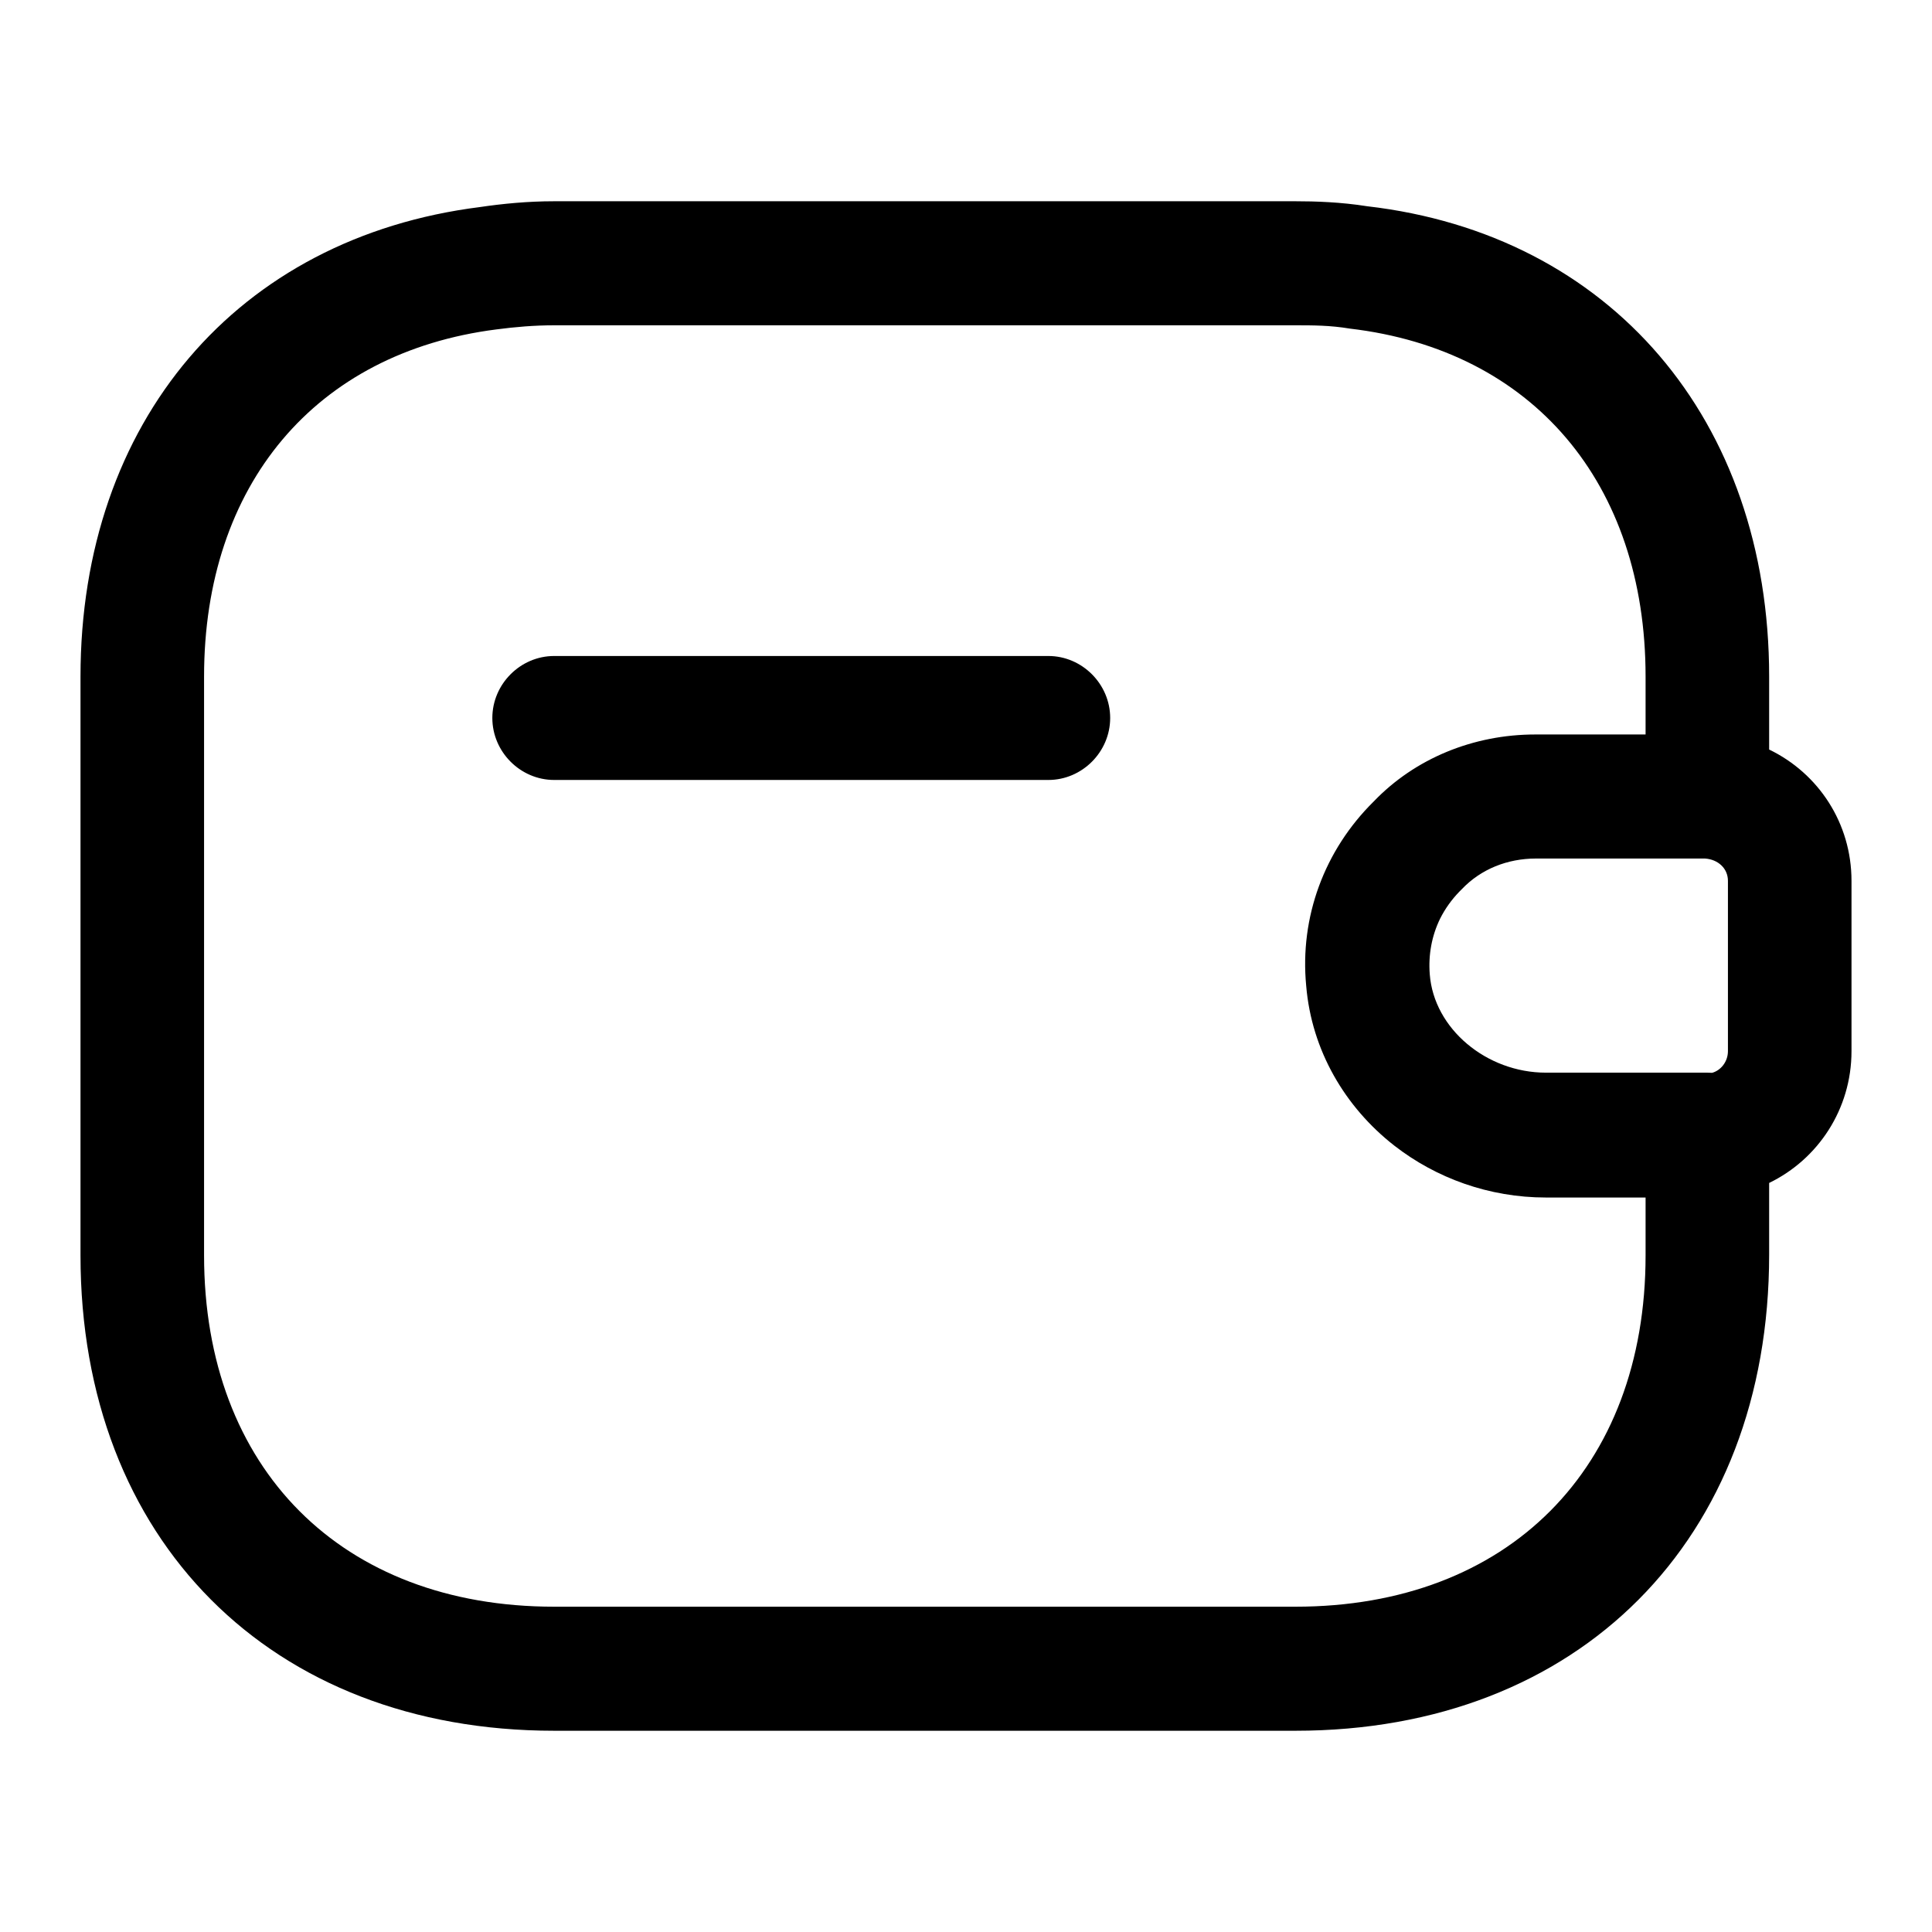
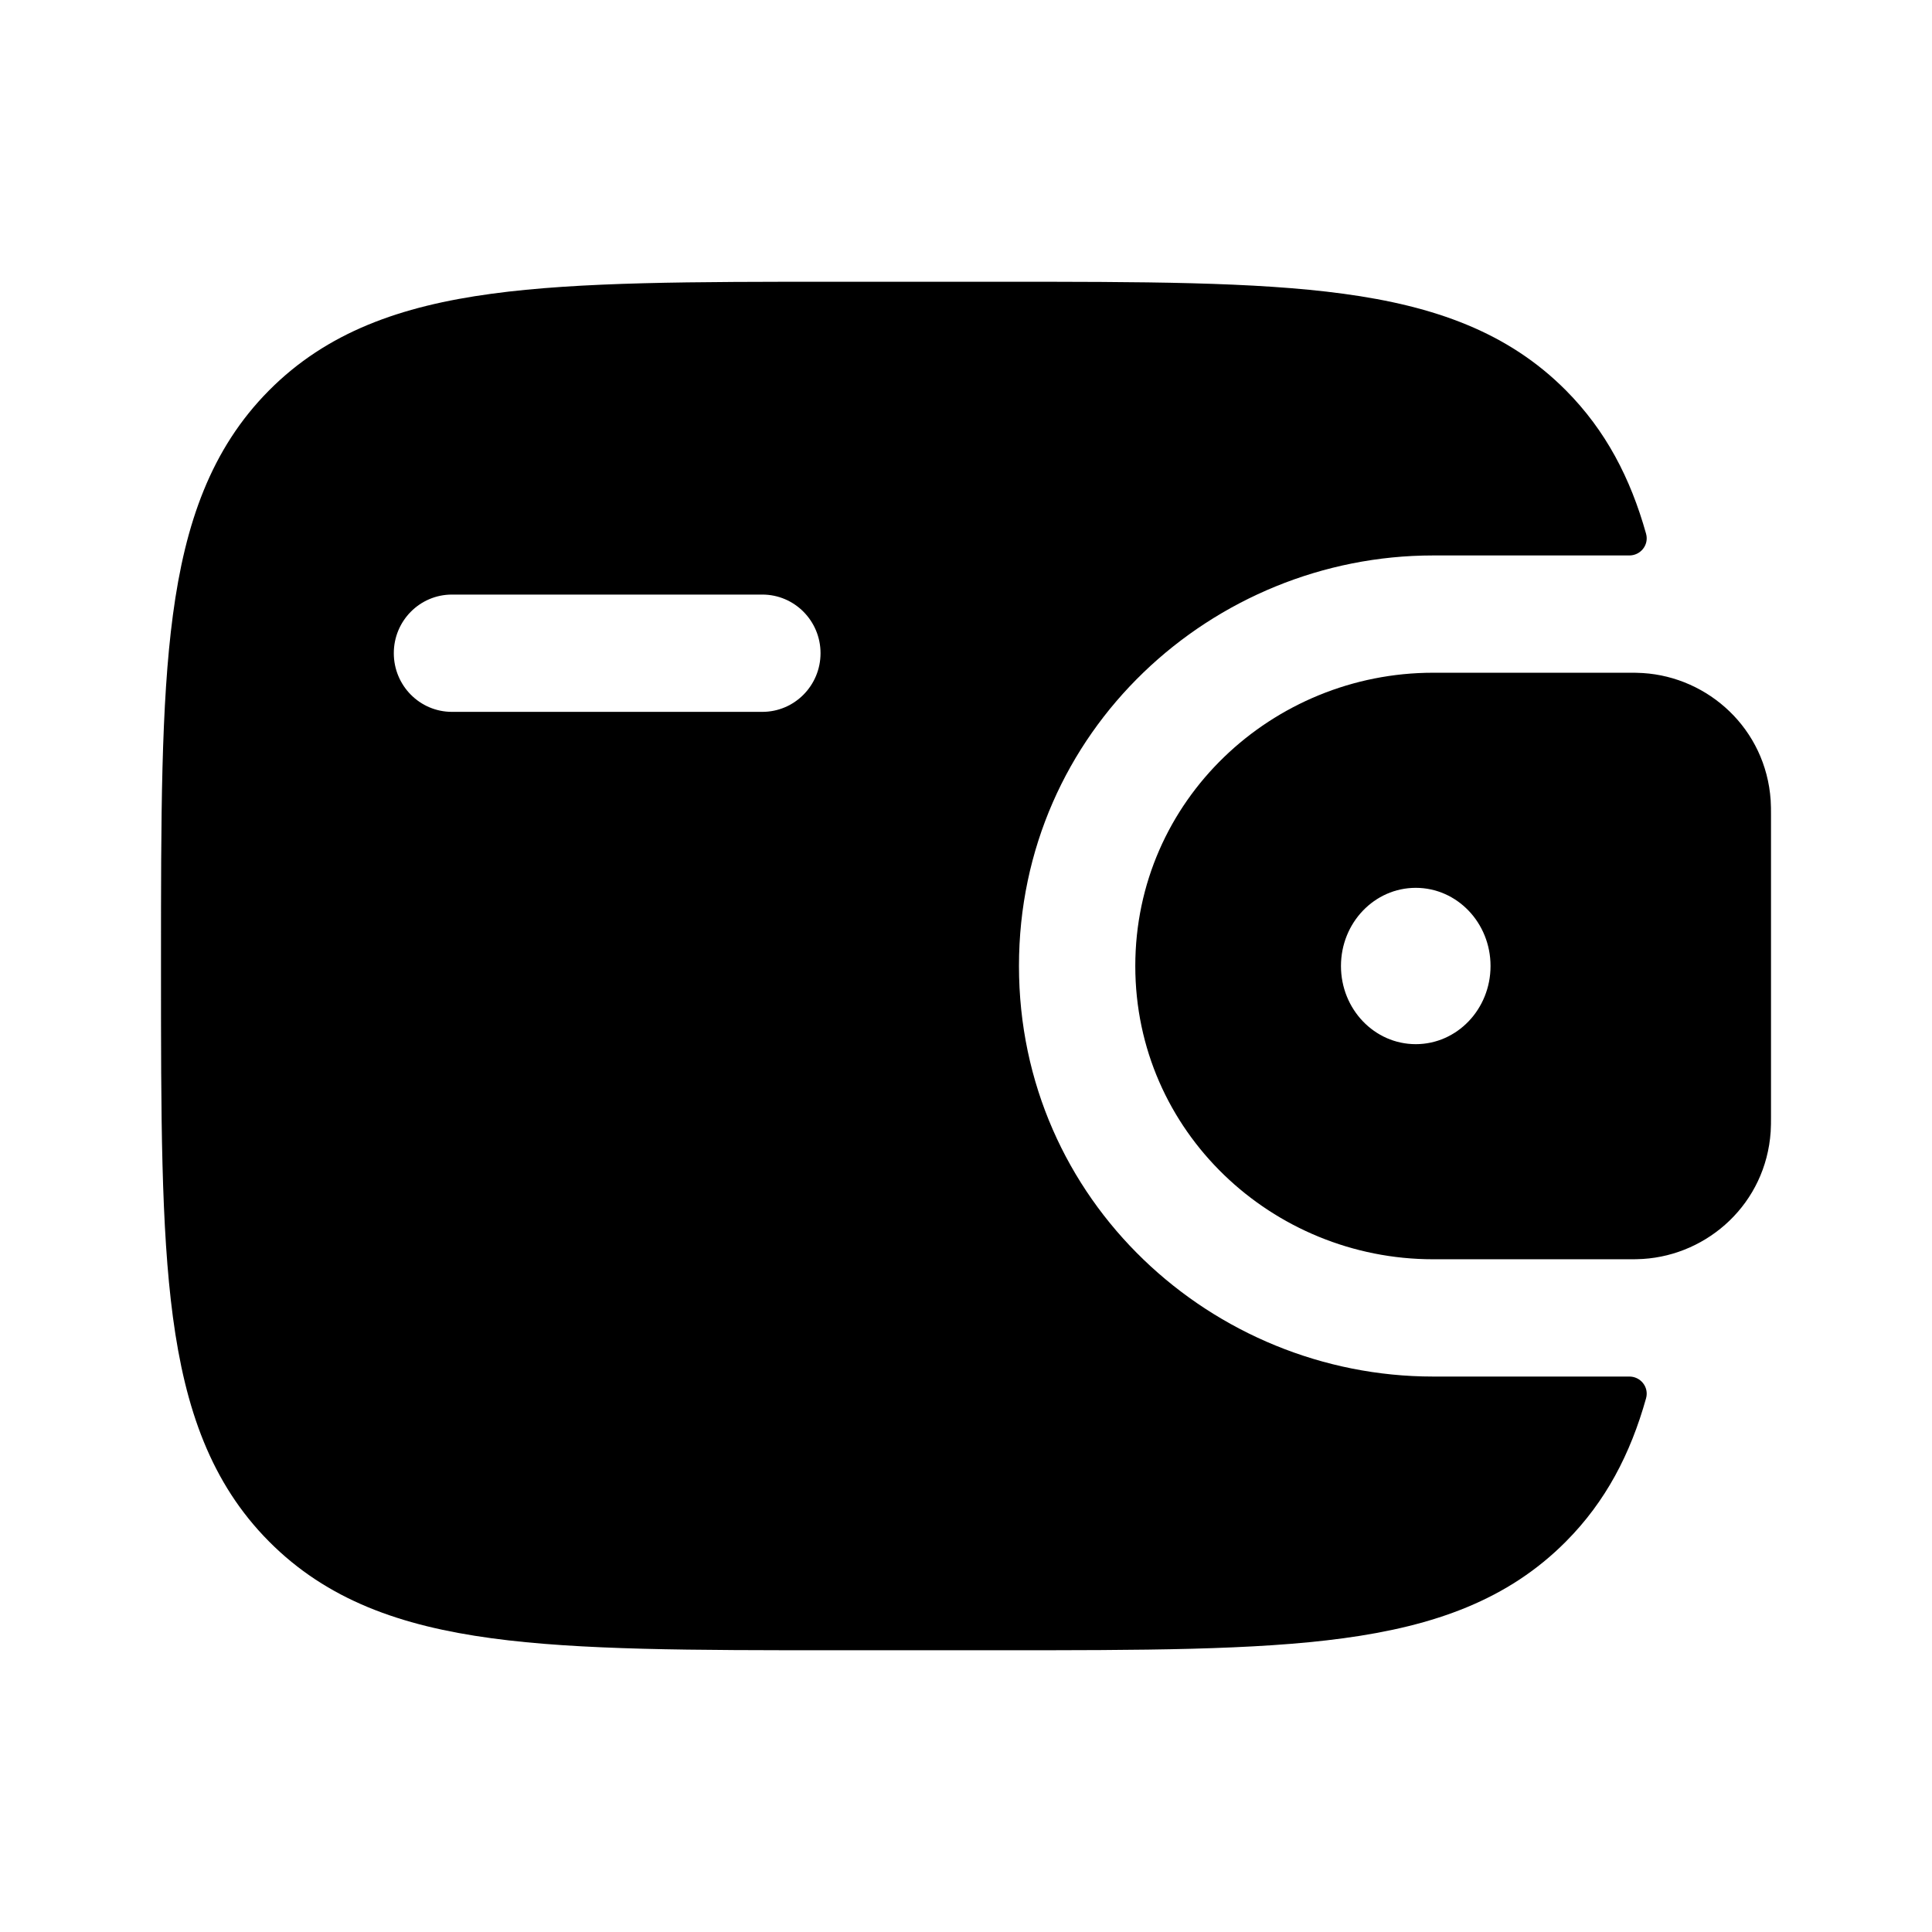
<svg xmlns="http://www.w3.org/2000/svg" width="24" height="24" viewBox="0 0 24 24" fill="none">
-   <mask id="mask0_1384_27366" style="mask-type:alpha" maskUnits="userSpaceOnUse" x="1" y="2" width="22" height="20">
-     <path fill-rule="evenodd" clip-rule="evenodd" d="M6.884 21.5H16.093C19.613 21.5 21.977 19.128 21.977 15.584V14.695C22.584 14.401 23 13.779 23 13.058V10.942C23 10.226 22.59 9.607 21.977 9.311V8.405C21.977 5.211 20.002 2.911 16.983 2.562C16.656 2.51 16.339 2.5 16.093 2.5H6.884C6.556 2.5 6.239 2.531 5.963 2.572C2.944 2.952 1 5.242 1 8.405V15.595C1 19.128 3.364 21.5 6.884 21.5ZM18.129 11.076C18.136 11.069 18.143 11.062 18.15 11.055L18.16 11.045C18.395 10.798 18.723 10.665 19.081 10.665H21.18C21.343 10.676 21.465 10.788 21.465 10.942V13.058C21.465 13.189 21.376 13.298 21.268 13.327C21.248 13.326 21.229 13.325 21.209 13.325H19.204C18.467 13.325 17.812 12.78 17.761 12.103C17.742 11.861 17.786 11.623 17.89 11.411C17.951 11.29 18.031 11.177 18.129 11.076ZM20.442 9.124V8.405C20.442 6.002 19.04 4.349 16.768 4.082C16.523 4.041 16.308 4.041 16.093 4.041H16.093H6.884C6.638 4.041 6.403 4.061 6.167 4.092C3.916 4.379 2.535 6.023 2.535 8.405V15.595C2.535 18.244 4.244 19.959 6.884 19.959H16.093C18.733 19.959 20.442 18.244 20.442 15.595V14.876H19.204C18.496 14.876 17.838 14.634 17.32 14.231C16.708 13.753 16.293 13.048 16.226 12.246C16.144 11.394 16.451 10.562 17.065 9.956C17.577 9.422 18.303 9.124 19.071 9.124H20.442ZM13.023 9.689H6.884C6.464 9.689 6.116 9.34 6.116 8.919C6.116 8.498 6.464 8.149 6.884 8.149H13.023C13.443 8.149 13.791 8.498 13.791 8.919C13.791 9.34 13.443 9.689 13.023 9.689Z" fill="#C5C7DA" />
+   <mask id="mask0_115_5266" style="mask-type:alpha" maskUnits="userSpaceOnUse" x="2" y="3" width="20" height="18">
+     <path fill-rule="evenodd" clip-rule="evenodd" d="M20.41 8.361C20.356 8.357 20.296 8.357 20.235 8.357L20.219 8.357H17.802C15.809 8.357 14.103 9.938 14.103 12C14.103 14.062 15.809 15.643 17.802 15.643H20.219L20.235 15.643C20.296 15.643 20.356 15.643 20.41 15.639C21.22 15.588 21.936 14.95 21.996 14.058C22 13.999 22 13.936 22 13.878L22 13.862V10.138L22 10.122C22 10.064 22 10.001 21.996 9.942C21.936 9.051 21.22 8.412 20.41 8.361ZM17.587 12.971C18.1 12.971 18.516 12.537 18.516 12C18.516 11.463 18.1 11.029 17.587 11.029C17.074 11.029 16.658 11.463 16.658 12C16.658 12.537 17.074 12.971 17.587 12.971Z" fill="black" />
+     <path fill-rule="evenodd" clip-rule="evenodd" d="M20.234 17.1C20.378 17.096 20.487 17.23 20.448 17.37C20.254 18.062 19.947 18.652 19.454 19.148C18.733 19.875 17.818 20.198 16.688 20.351C15.59 20.5 14.187 20.5 12.416 20.5H10.379C8.608 20.5 7.205 20.5 6.107 20.351C4.977 20.198 4.062 19.875 3.341 19.148C2.62 18.422 2.3 17.5 2.148 16.361C2 15.254 2 13.84 2 12.055V11.945C2 10.16 2 8.746 2.148 7.639C2.3 6.5 2.62 5.578 3.341 4.851C4.062 4.125 4.977 3.802 6.107 3.649C7.205 3.5 8.608 3.5 10.379 3.5L12.416 3.5C14.187 3.5 15.59 3.5 16.688 3.649C17.818 3.802 18.733 4.125 19.454 4.851C19.947 5.348 20.254 5.938 20.448 6.63C20.487 6.77 20.378 6.904 20.234 6.9L17.802 6.9C15.067 6.9 12.658 9.077 12.658 12C12.658 14.923 15.067 17.1 17.802 17.1L20.234 17.1ZM5.614 7.386C5.215 7.386 4.892 7.712 4.892 8.114C4.892 8.517 5.215 8.843 5.614 8.843H9.47C9.869 8.843 10.193 8.517 10.193 8.114C10.193 7.712 9.869 7.386 9.47 7.386H5.614Z" fill="black" />
  </mask>
-   <g mask="url(#mask0_1384_27366)">
-     <rect width="24" height="24" fill="currentColor" />
+   <g mask="url(#mask0_115_5266)">
+     <rect y="-3.05176e-05" width="24" height="24" fill="currentColor" />
  </g>
</svg>
